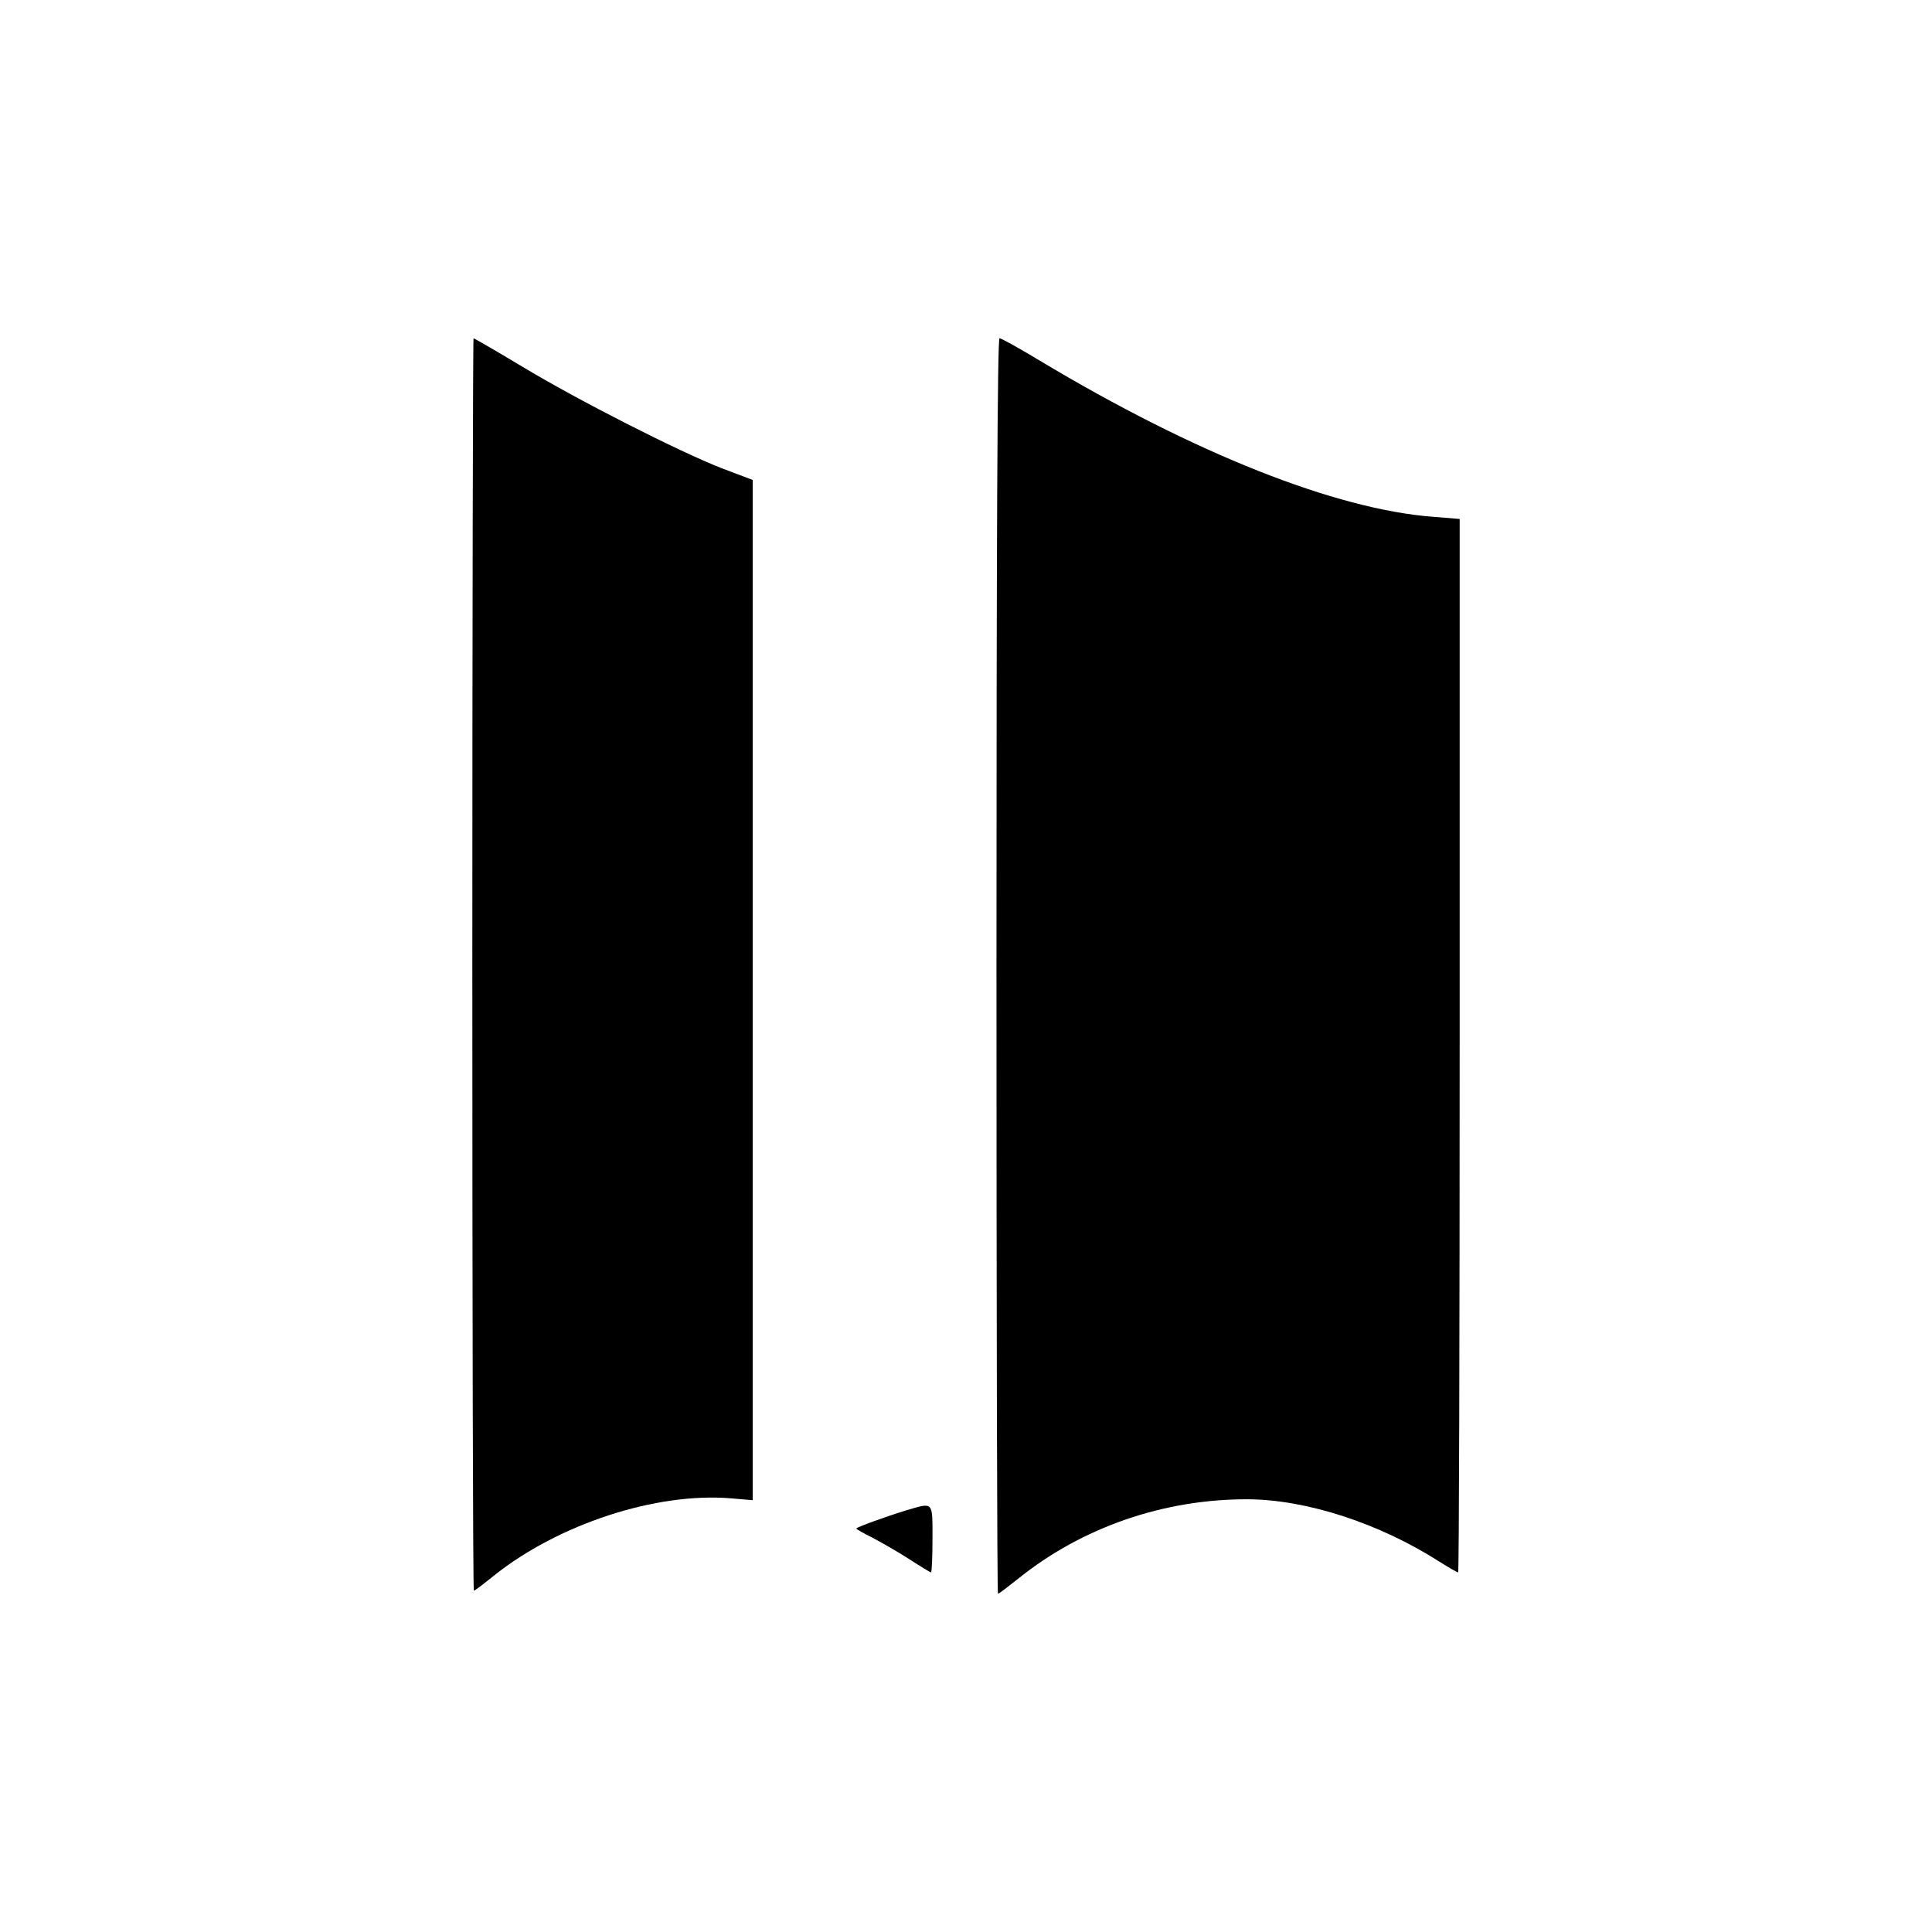
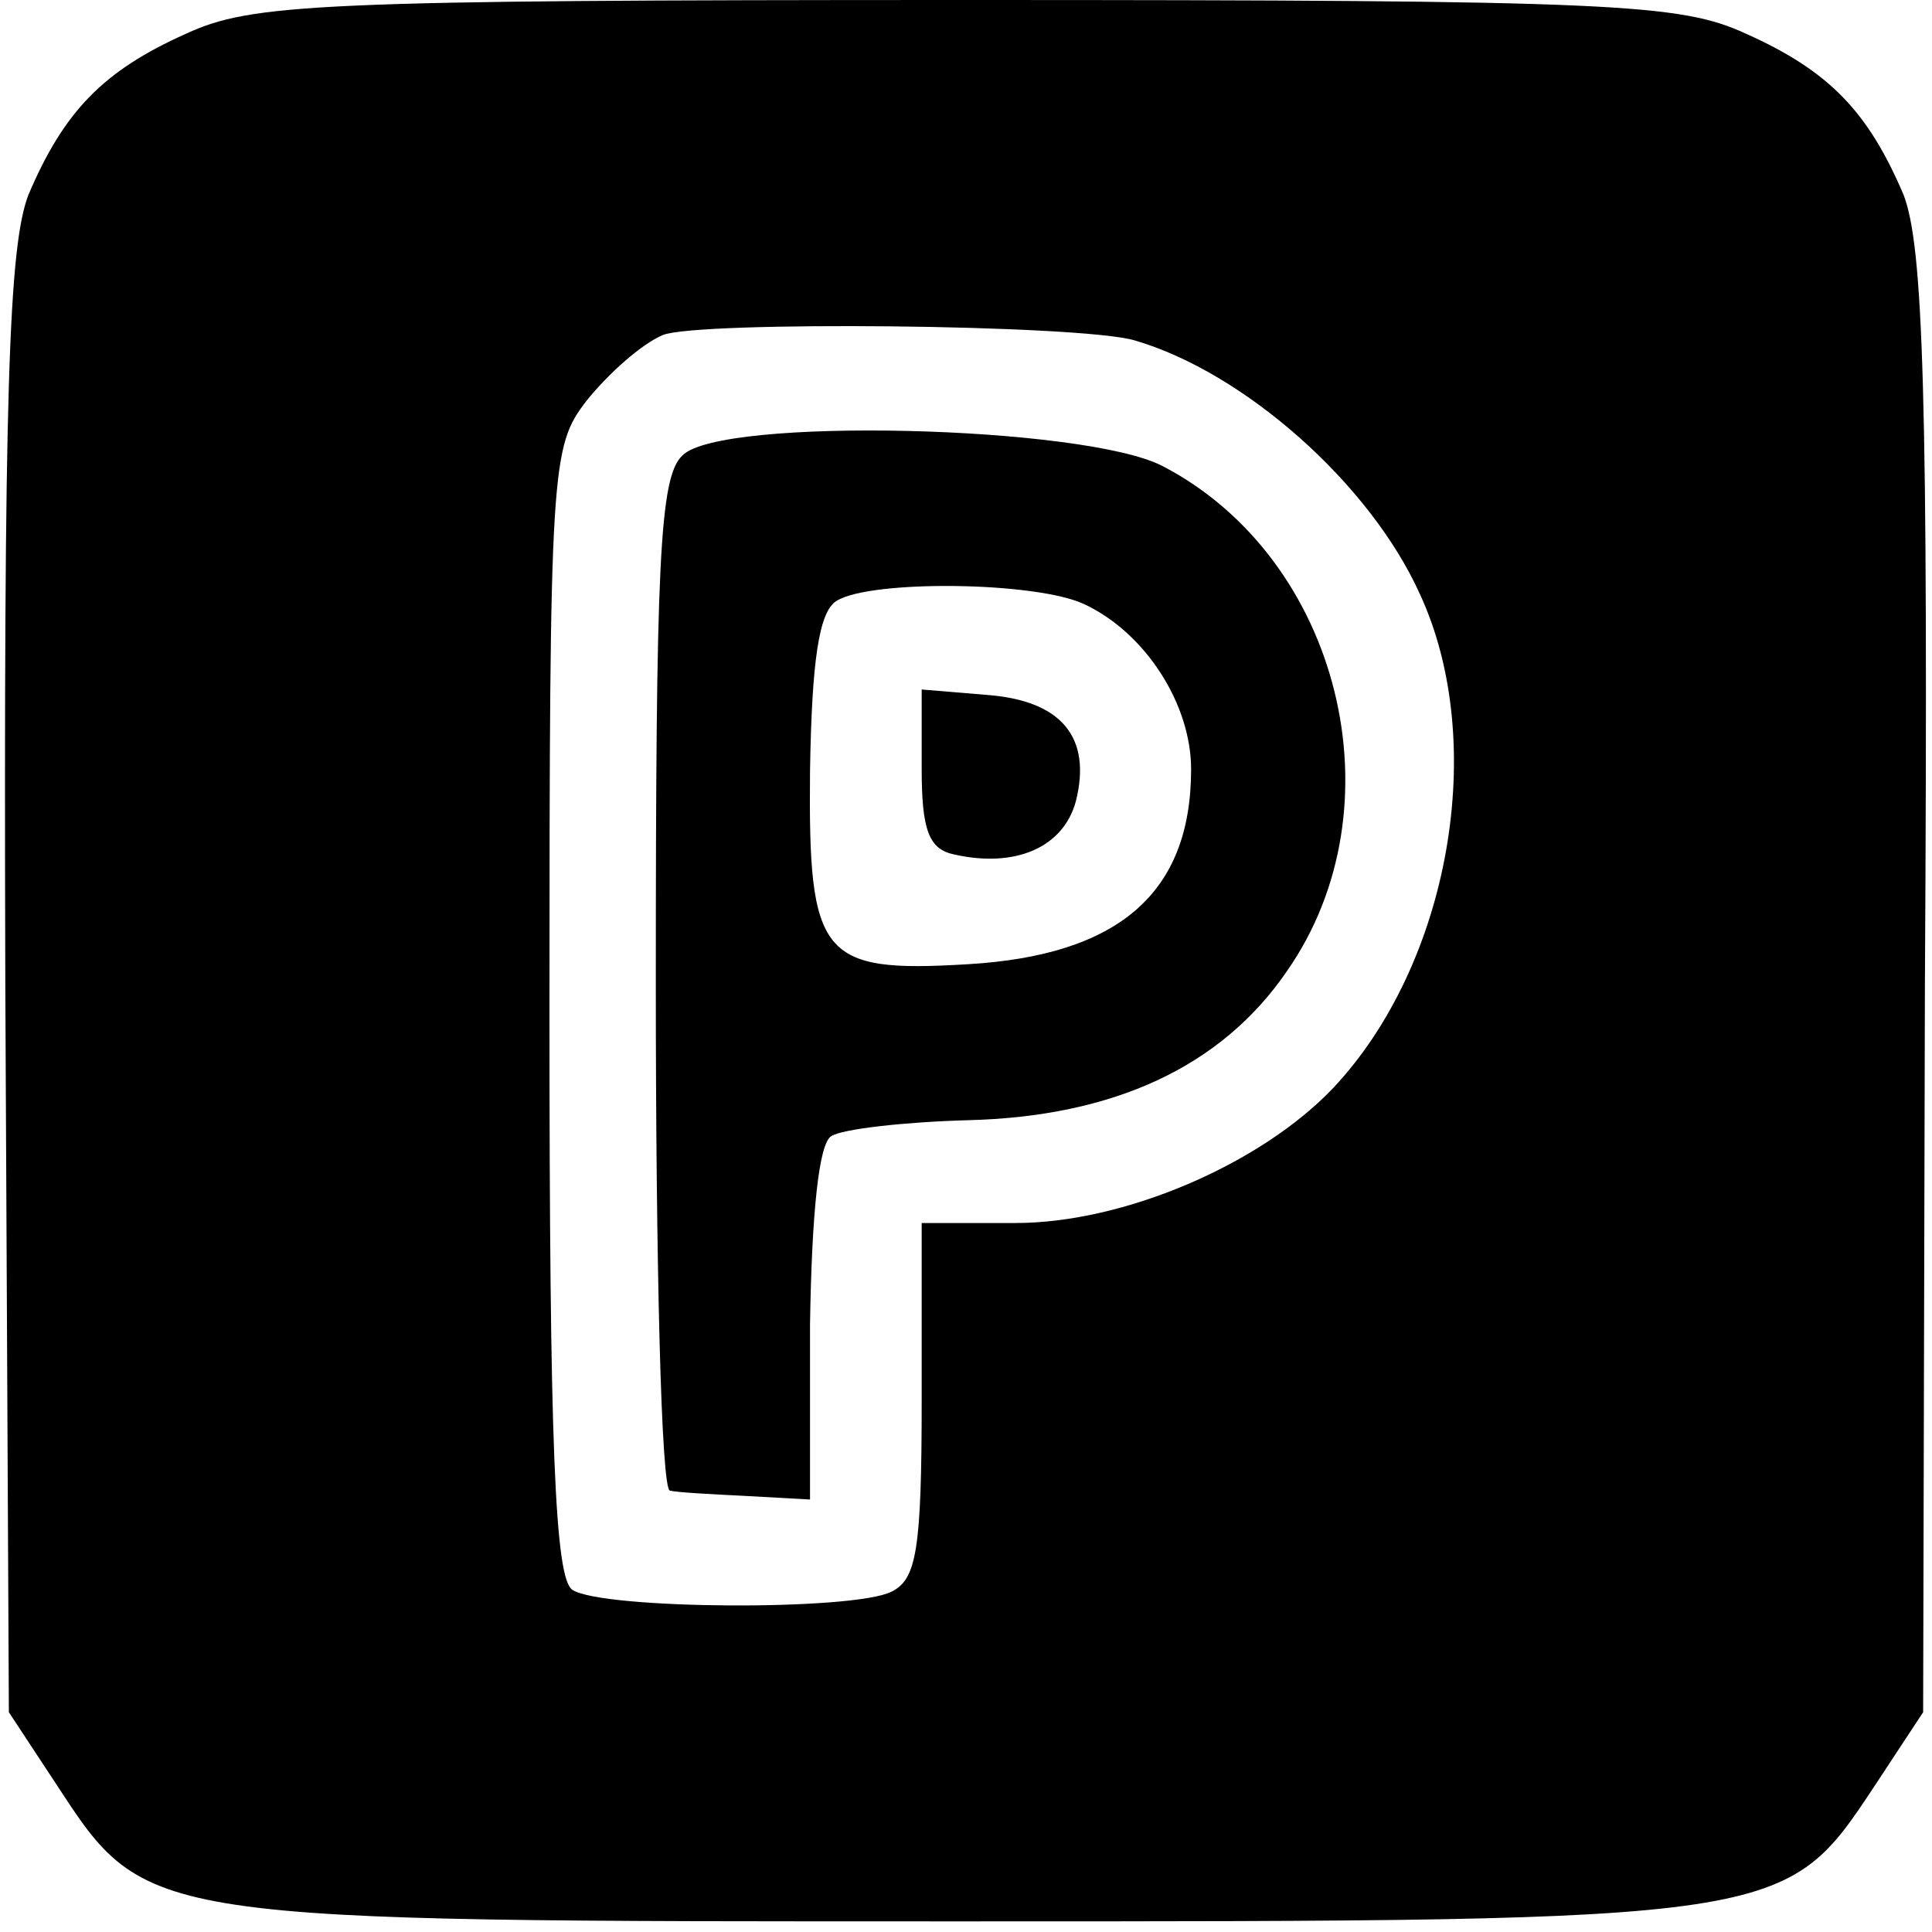
- <svg xmlns="http://www.w3.org/2000/svg" version="1.0" width="634pt" height="634pt" viewBox="0 0 634 634" preserveAspectRatio="xMidYMid meet">
-   <g transform="translate(0,634) scale(0.1,-0.1)" fill="#000000" stroke="none">
-     <path d="M1550 3175 c0 -1130 2 -2055 5 -2055 3 0 32 22 64 48 212 170 534 276 781 255 l70 -6 0 1674 0 1674 -103 39 c-138 54 -468 221 -655 334 -85 51 -156 92 -158 92 -2 0 -4 -925 -4 -2055z" />
-     <path d="M3270 3170 c0 -1133 2 -2060 5 -2060 3 0 33 23 67 50 209 168 477 261 753 260 193 -1 432 -79 629 -205 30 -19 58 -35 61 -35 3 0 5 778 5 1729 l0 1728 -86 7 c-321 24 -786 209 -1291 512 -68 41 -127 74 -133 74 -7 0 -10 -678 -10 -2060z" />
-     <path d="M2975 1384 c-69 -21 -165 -56 -165 -60 0 -2 24 -16 53 -30 28 -15 83 -46 120 -70 37 -24 70 -44 72 -44 3 0 5 50 5 110 0 125 4 120 -85 94z" />
+ <svg xmlns="http://www.w3.org/2000/svg" version="1.0" width="109pt" height="109pt" viewBox="0 0 109 109" preserveAspectRatio="xMidYMid meet">
+   <g transform="translate(0,109) scale(0.1,-0.1)" fill="#000000" stroke="none">
+     <path d="M105 1071 c-47 -21 -69 -44 -89 -91 -11 -29 -14 -109 -13 -446 l2 -410 27 -41 c51 -78 49 -77 513 -77 464 0 462 0 513 77 l27 41 1 410 c2 336 -1 417 -12 446 -20 47 -42 70 -89 91 -37 17 -73 19 -440 19 -367 0 -403 -2 -440 -19z m535 -173 c62 -18 133 -81 161 -143 39 -84 17 -209 -49 -279 -41 -43 -118 -76 -179 -76 l-53 0 0 -100 c0 -85 -3 -101 -17 -108 -22 -11 -163 -10 -180 1 -10 6 -13 83 -13 326 0 310 1 319 21 345 12 15 31 32 43 37 20 8 235 6 266 -3z" />
+     <path d="M385 833 c-13 -12 -15 -61 -15 -299 0 -156 3 -285 8 -285 4 -1 23 -2 43 -3 l36 -2 0 99 c1 63 5 102 12 106 6 4 41 8 77 9 82 2 143 30 180 84 65 93 30 233 -70 285 -44 23 -250 28 -271 6z m227 -84 c34 -16 60 -56 60 -93 0 -70 -41 -105 -126 -110 -83 -5 -90 4 -89 109 1 62 5 90 15 96 19 12 113 11 140 -2z" />
+     <path d="M520 656 c0 -34 4 -45 18 -48 35 -8 62 4 69 30 9 36 -8 57 -51 60 l-36 3 0 -45z" />
  </g>
</svg>
